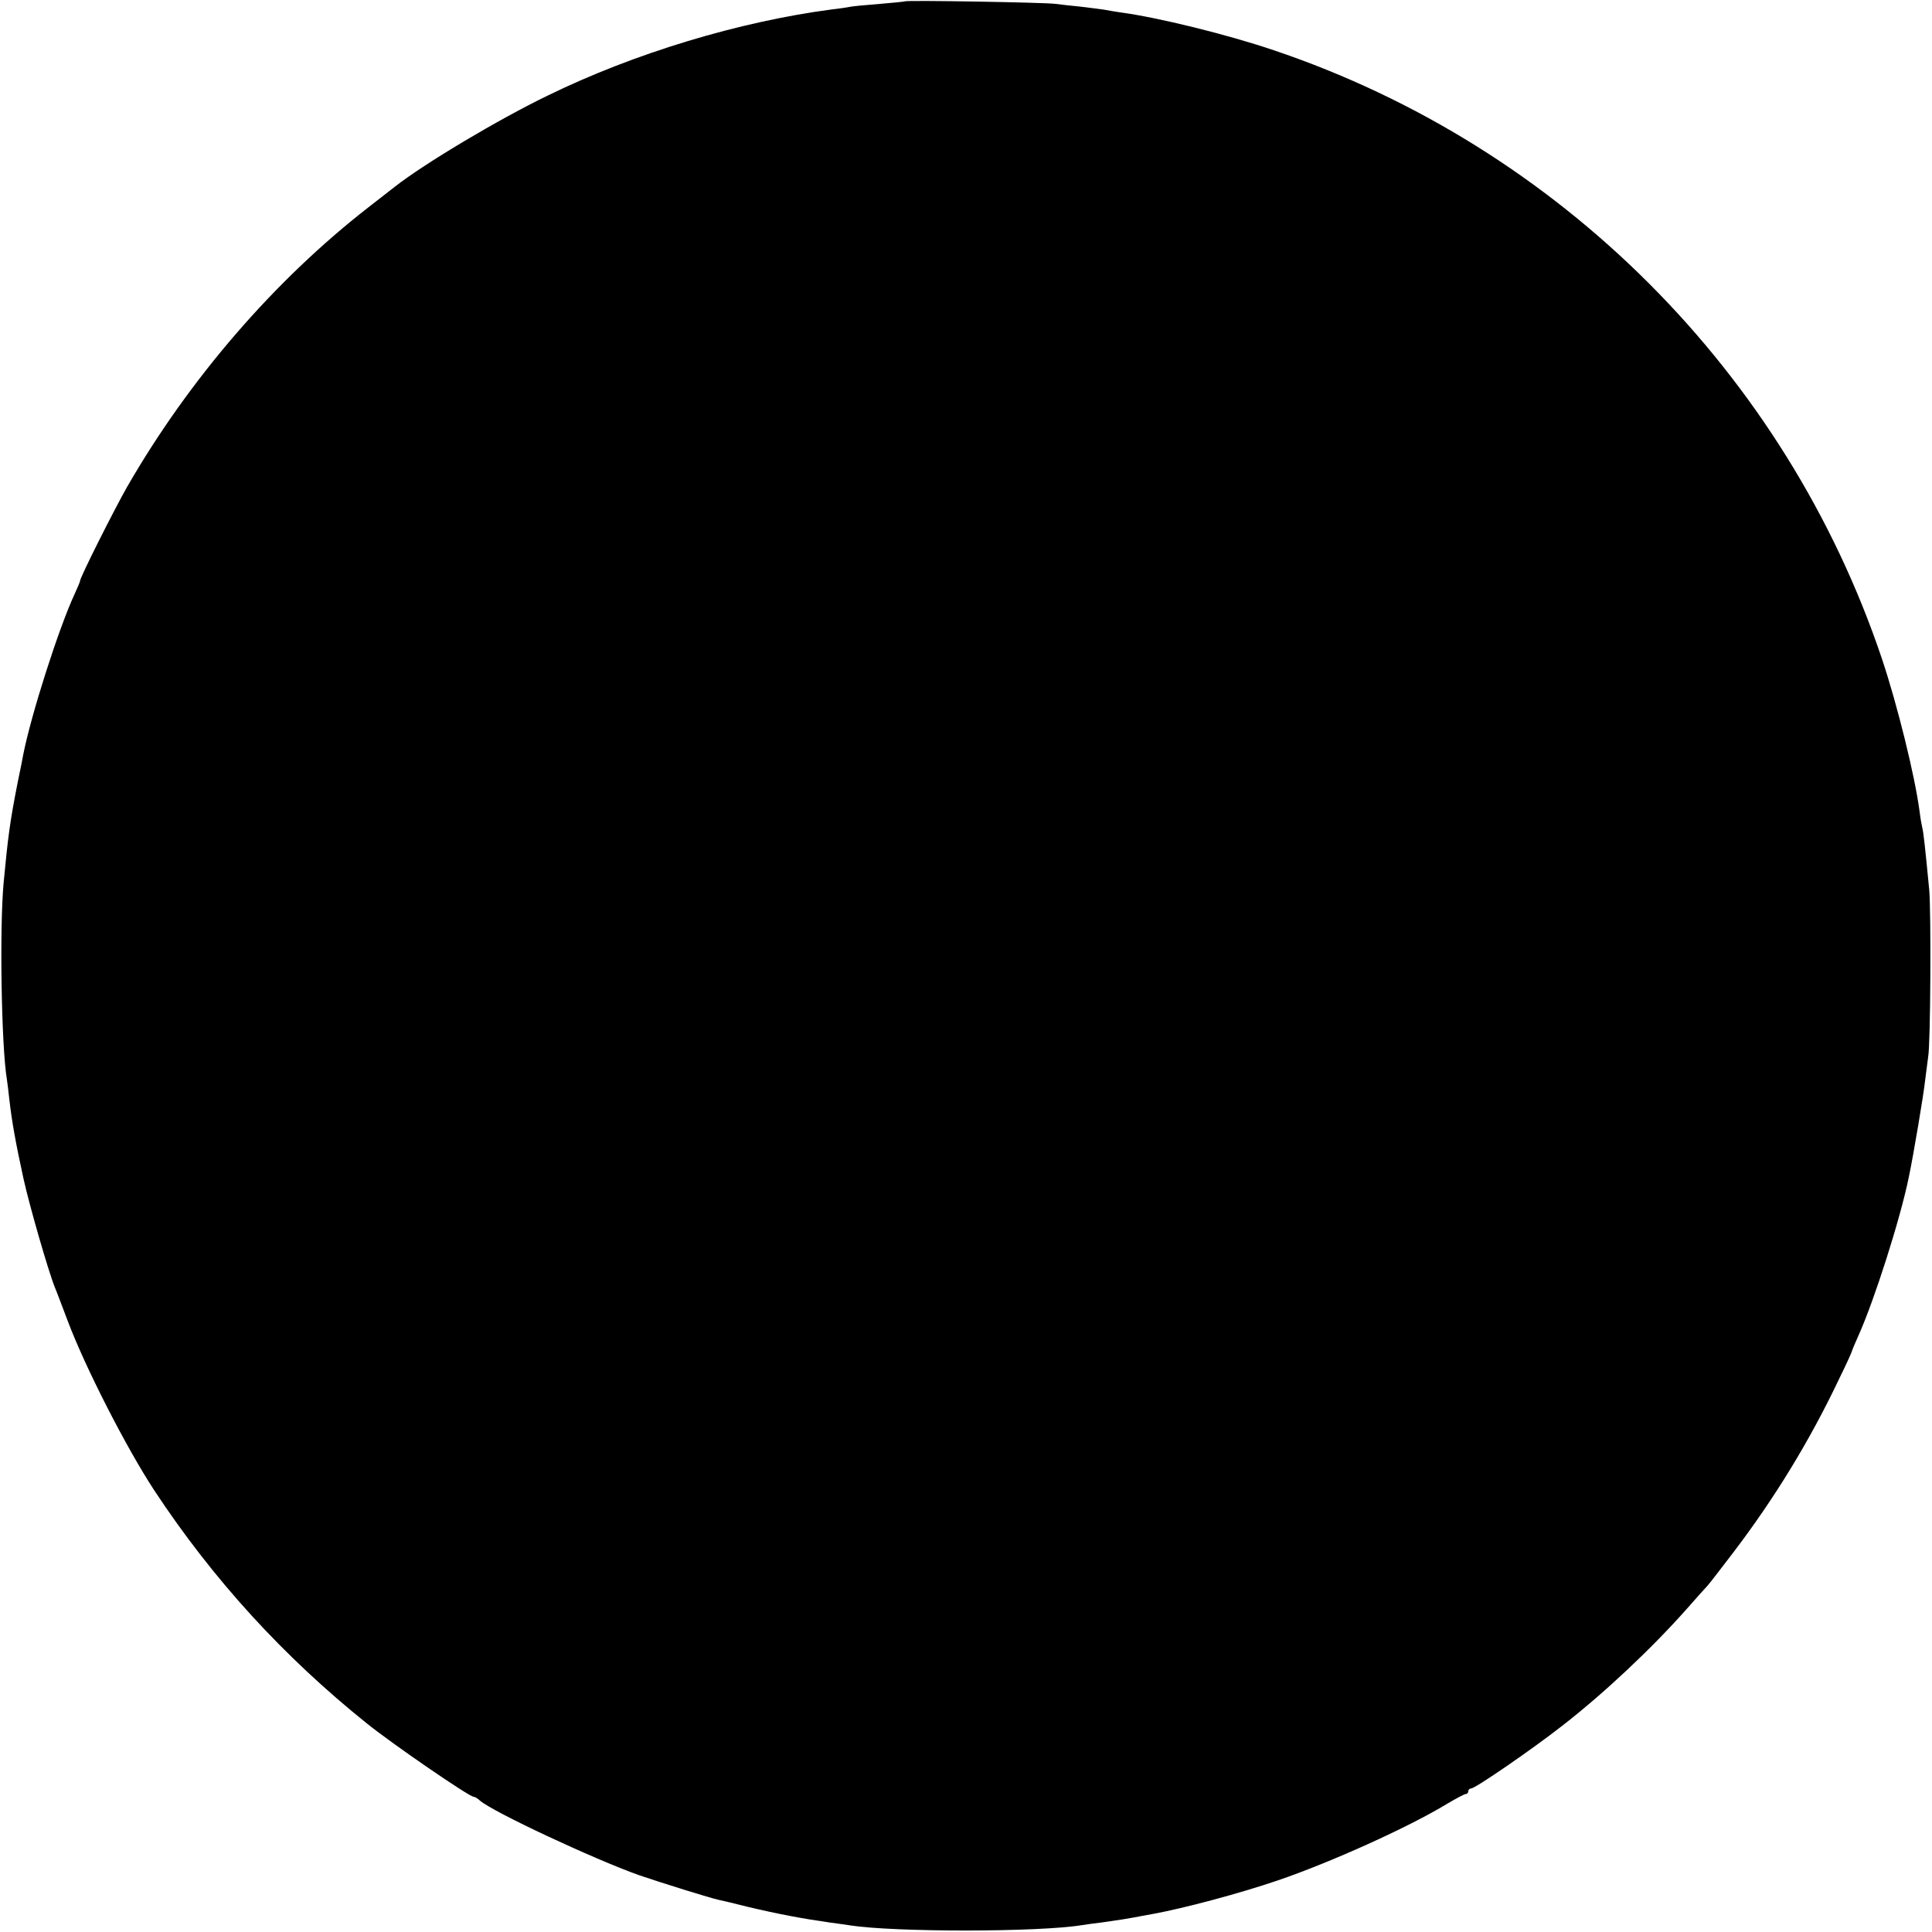
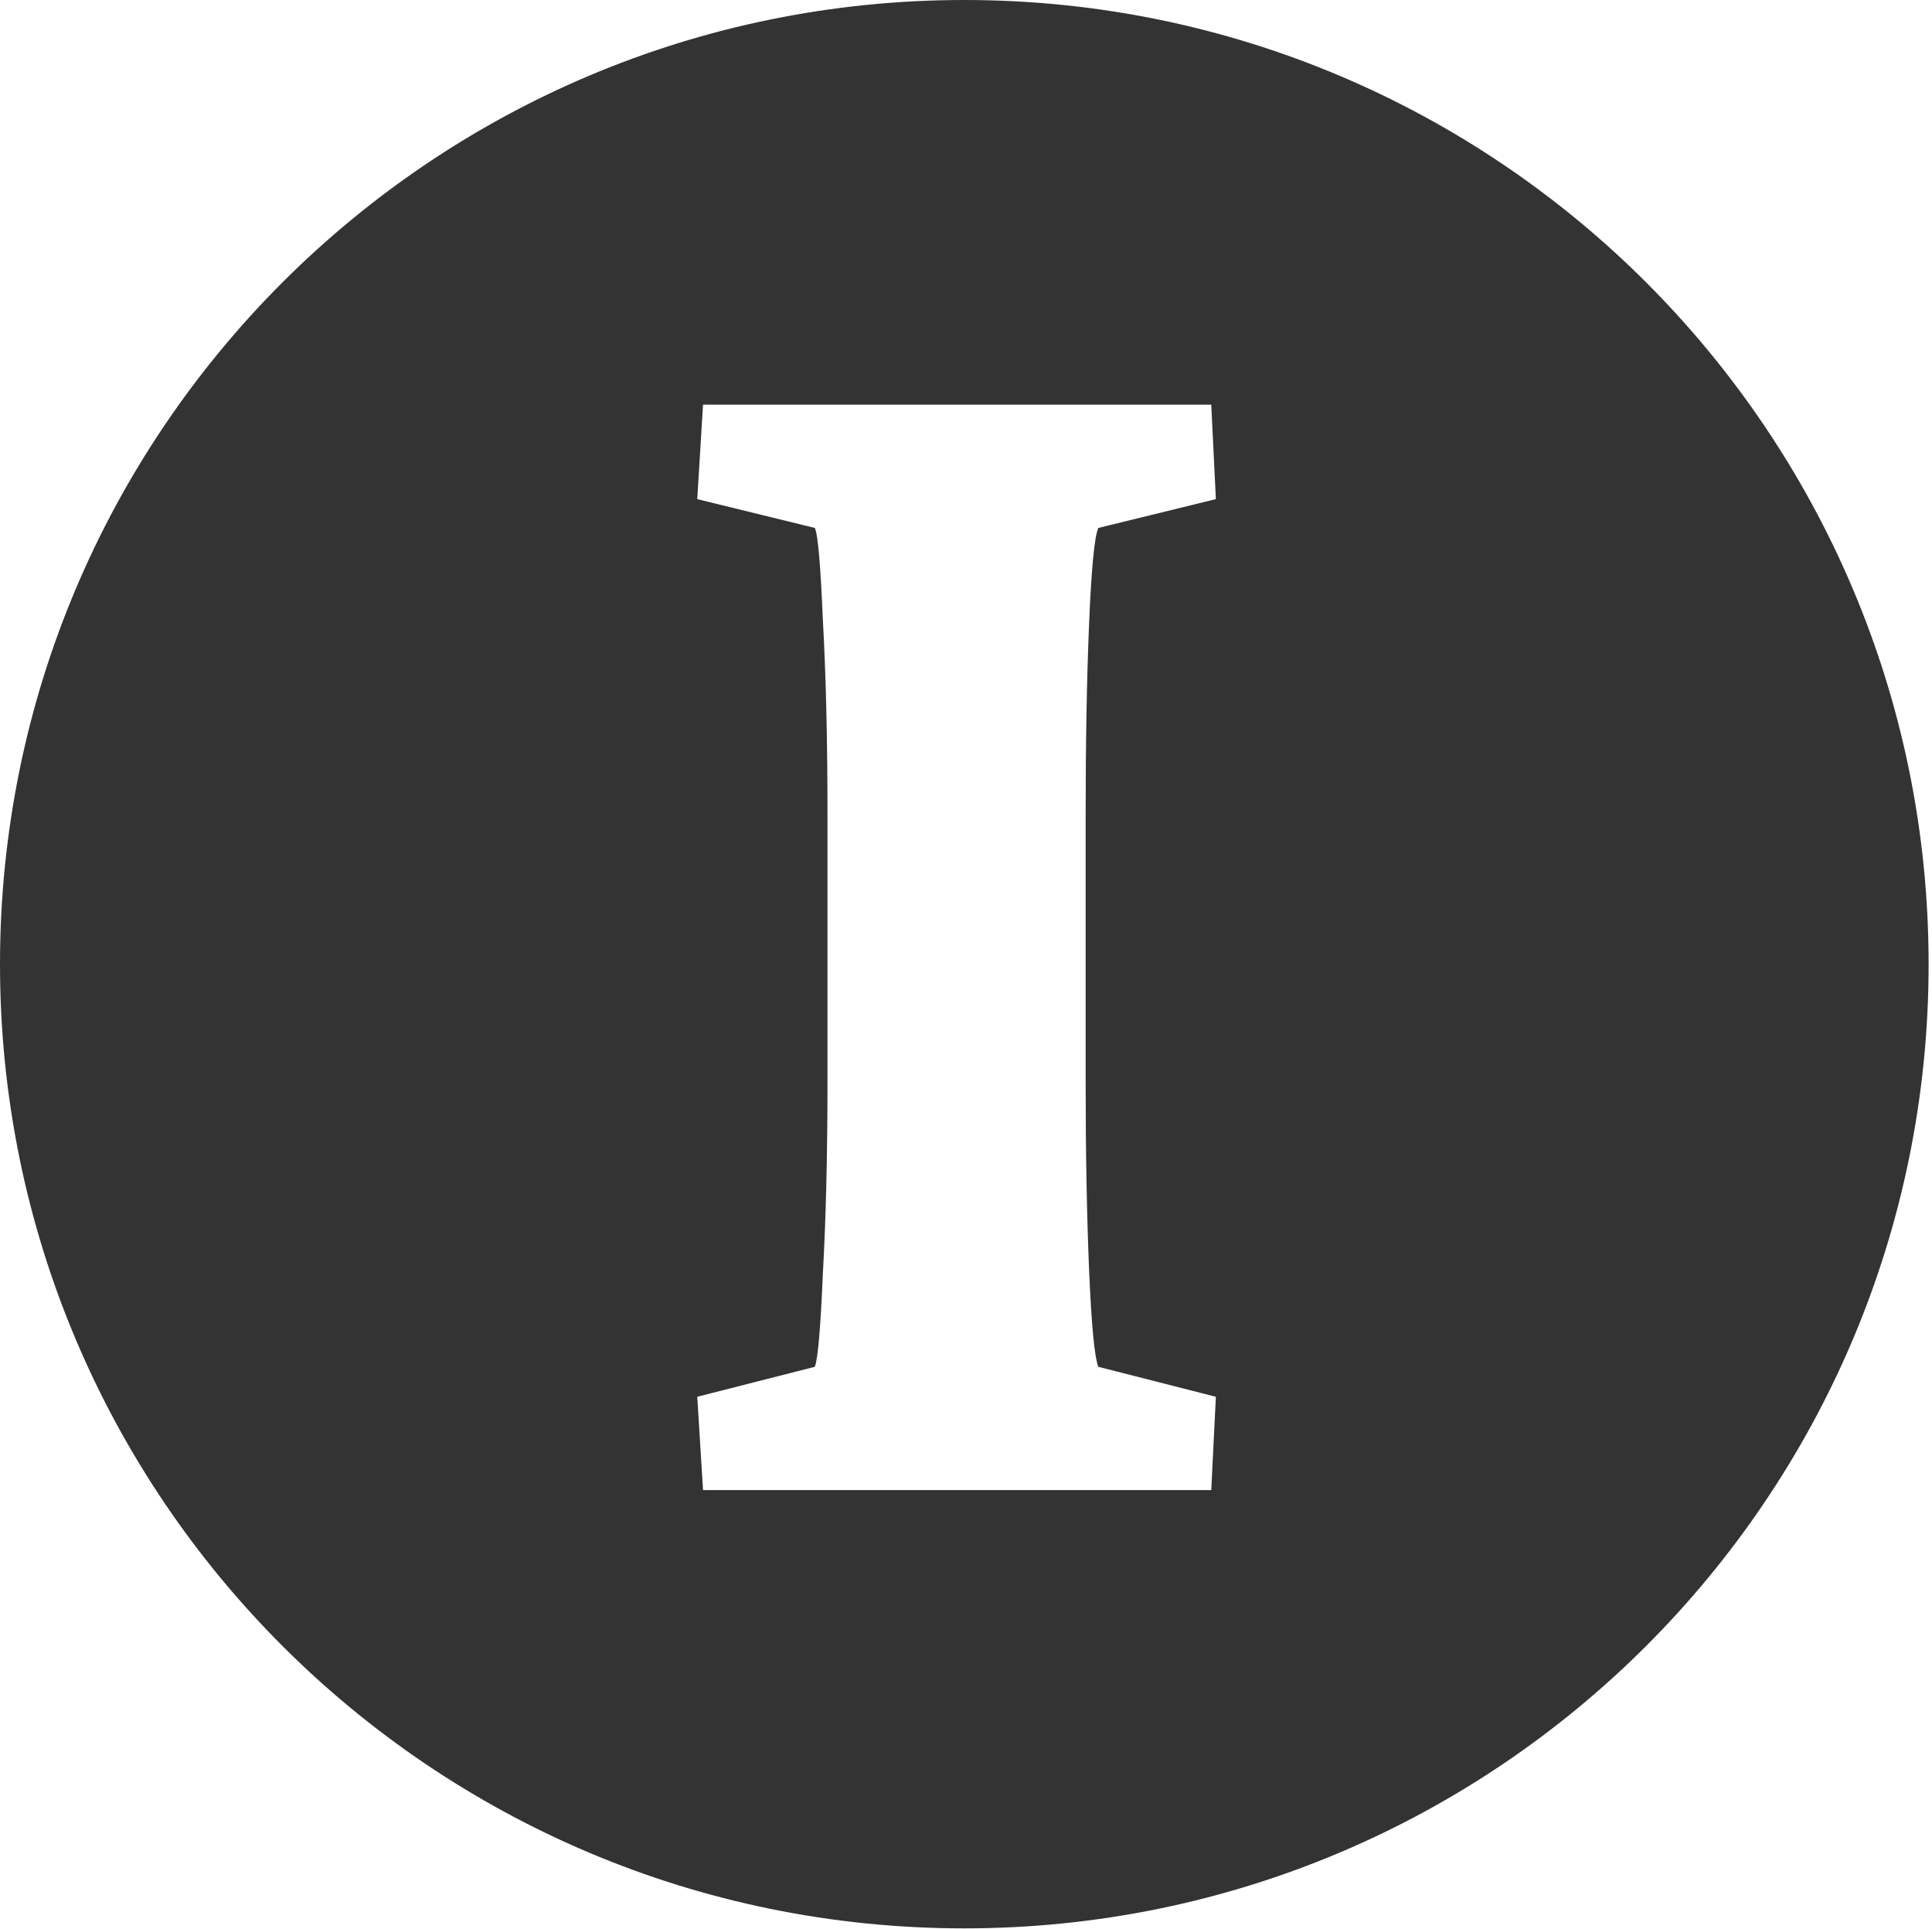
- <svg xmlns="http://www.w3.org/2000/svg" version="1.0" width="700pt" height="700pt" viewBox="0 0 700 700" preserveAspectRatio="xMidYMid meet">
-   <g transform="translate(0,700) scale(0.1,-0.1)" fill="#000000" stroke="none">
-     <path d="M3278 6995 c-1 -1 -42 -5 -89 -9 -47 -4 -95 -8 -105 -10 -10 -2 -41 -7 -69 -10 -335 -44 -715 -158 -1030 -312 -180 -87 -448 -247 -555 -331 -8 -6 -51 -40 -95 -74 -342 -266 -650 -623 -875 -1014 -47 -83 -170 -327 -170 -340 0 -3 -9 -24 -20 -48 -57 -123 -157 -435 -186 -582 -2 -11 -10 -54 -19 -95 -29 -147 -36 -200 -52 -370 -15 -165 -8 -592 12 -711 2 -13 6 -46 9 -74 9 -78 22 -152 51 -285 21 -96 91 -339 114 -395 5 -11 25 -65 46 -120 64 -170 213 -461 314 -615 213 -323 469 -603 771 -845 92 -74 370 -265 386 -265 4 0 15 -6 23 -14 47 -41 413 -212 576 -270 79 -27 261 -84 291 -90 10 -2 57 -13 104 -25 109 -26 200 -43 299 -57 25 -3 57 -8 71 -10 162 -25 683 -25 841 1 13 2 47 7 74 10 71 10 87 13 115 18 14 3 43 8 65 12 115 21 314 74 455 122 188 64 473 192 614 278 32 19 62 35 67 35 5 0 9 5 9 10 0 6 5 10 10 10 15 0 220 141 330 227 152 118 324 280 450 422 36 41 70 79 76 85 6 6 48 61 94 121 150 197 277 405 383 628 26 53 47 99 47 102 0 2 11 28 24 57 57 127 151 421 182 573 17 81 54 301 59 350 4 33 9 71 11 85 9 47 11 525 4 605 -15 157 -21 210 -25 225 -2 8 -7 35 -10 60 -17 129 -80 384 -136 552 -348 1036 -1168 1857 -2204 2206 -168 57 -420 119 -555 137 -19 3 -46 7 -60 10 -13 2 -52 7 -86 11 -33 3 -74 8 -90 10 -33 5 -540 14 -546 9z" />
-   </g>
+ <svg xmlns="http://www.w3.org/2000/svg" width="519" height="518" viewBox="0 0 519 518" fill="none">
+   <path fill-rule="evenodd" clip-rule="evenodd" d="M259.046 518C402.112 518 518.091 402.042 518.091 259C518.091 115.958 402.112 0 259.046 0C115.979 0 0 115.958 0 259C0 402.042 115.979 518 259.046 518ZM187.309 375.201L188.857 400.273H325.383L326.621 375.201L295.044 367.153C294.012 364.47 293.186 355.804 292.567 341.153C291.948 326.295 291.639 309.271 291.639 290.08V219.198C291.639 199.595 291.948 182.364 292.567 167.507C293.186 152.649 294.012 144.086 295.044 141.816L326.621 134.077L325.383 108.696H188.857L187.309 134.077L218.886 141.816C219.712 143.467 220.434 151.721 221.053 166.578C221.879 181.435 222.292 198.975 222.292 219.198V290.08C222.292 309.89 221.879 327.224 221.053 342.081C220.434 356.732 219.712 365.09 218.886 367.153L187.309 375.201Z" fill="#333333" />
</svg>
